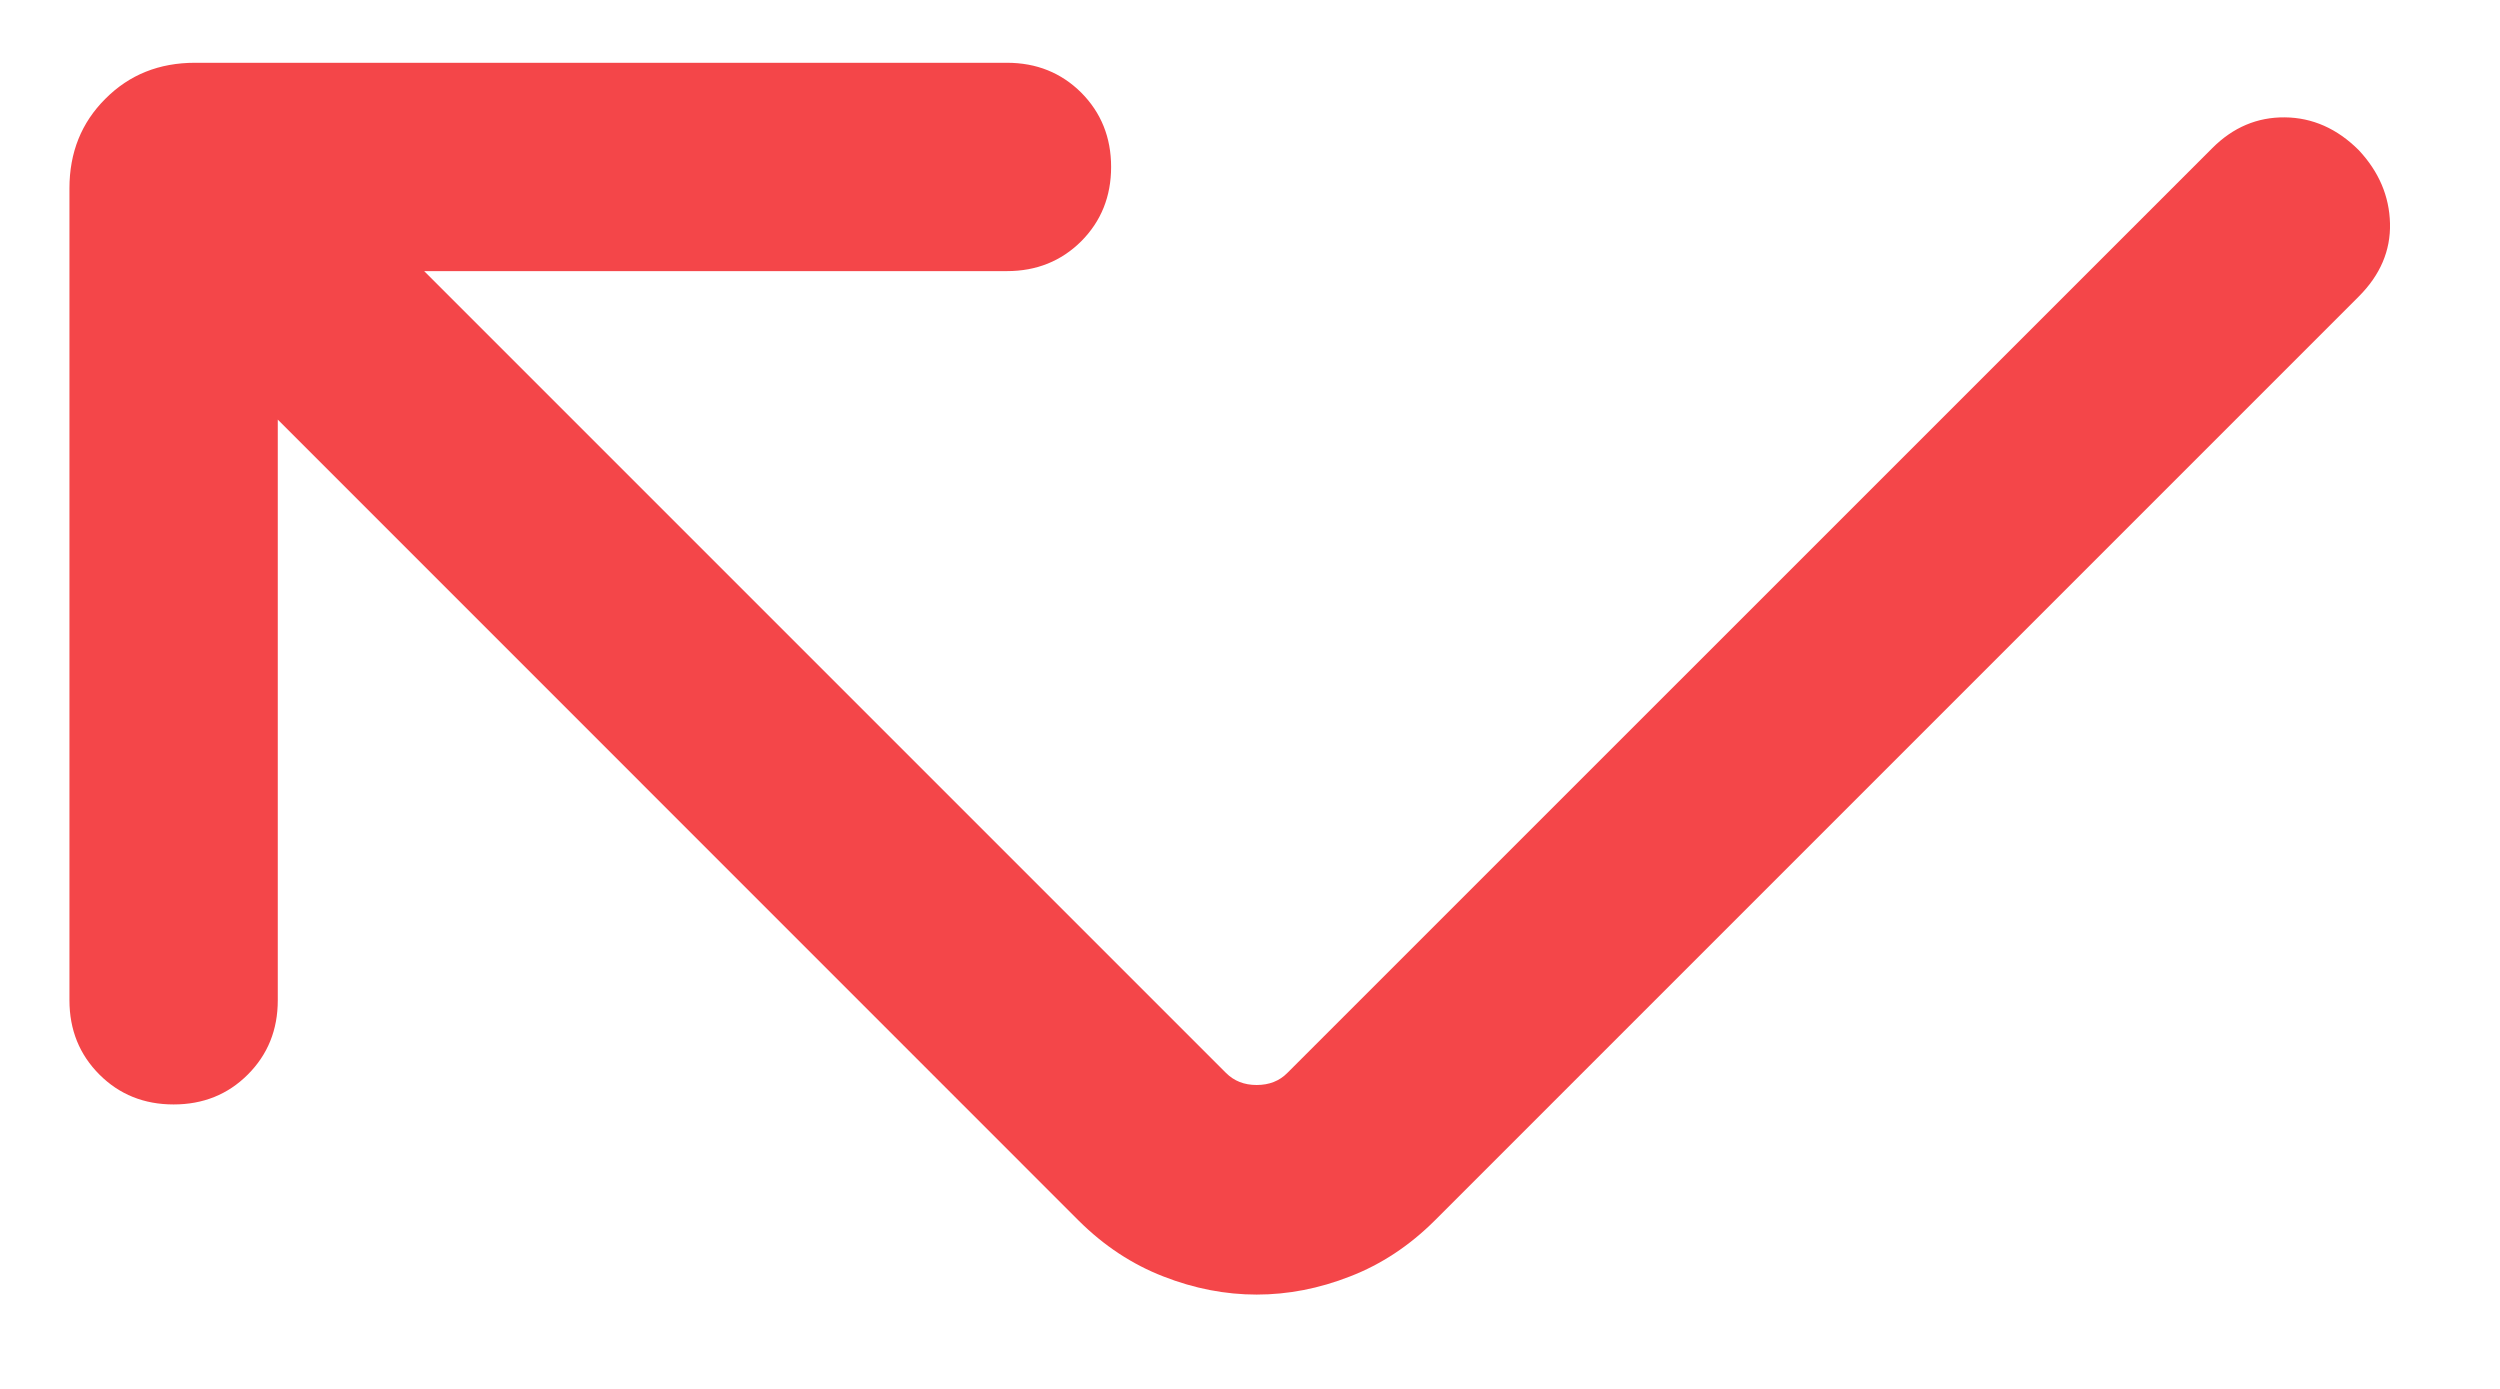
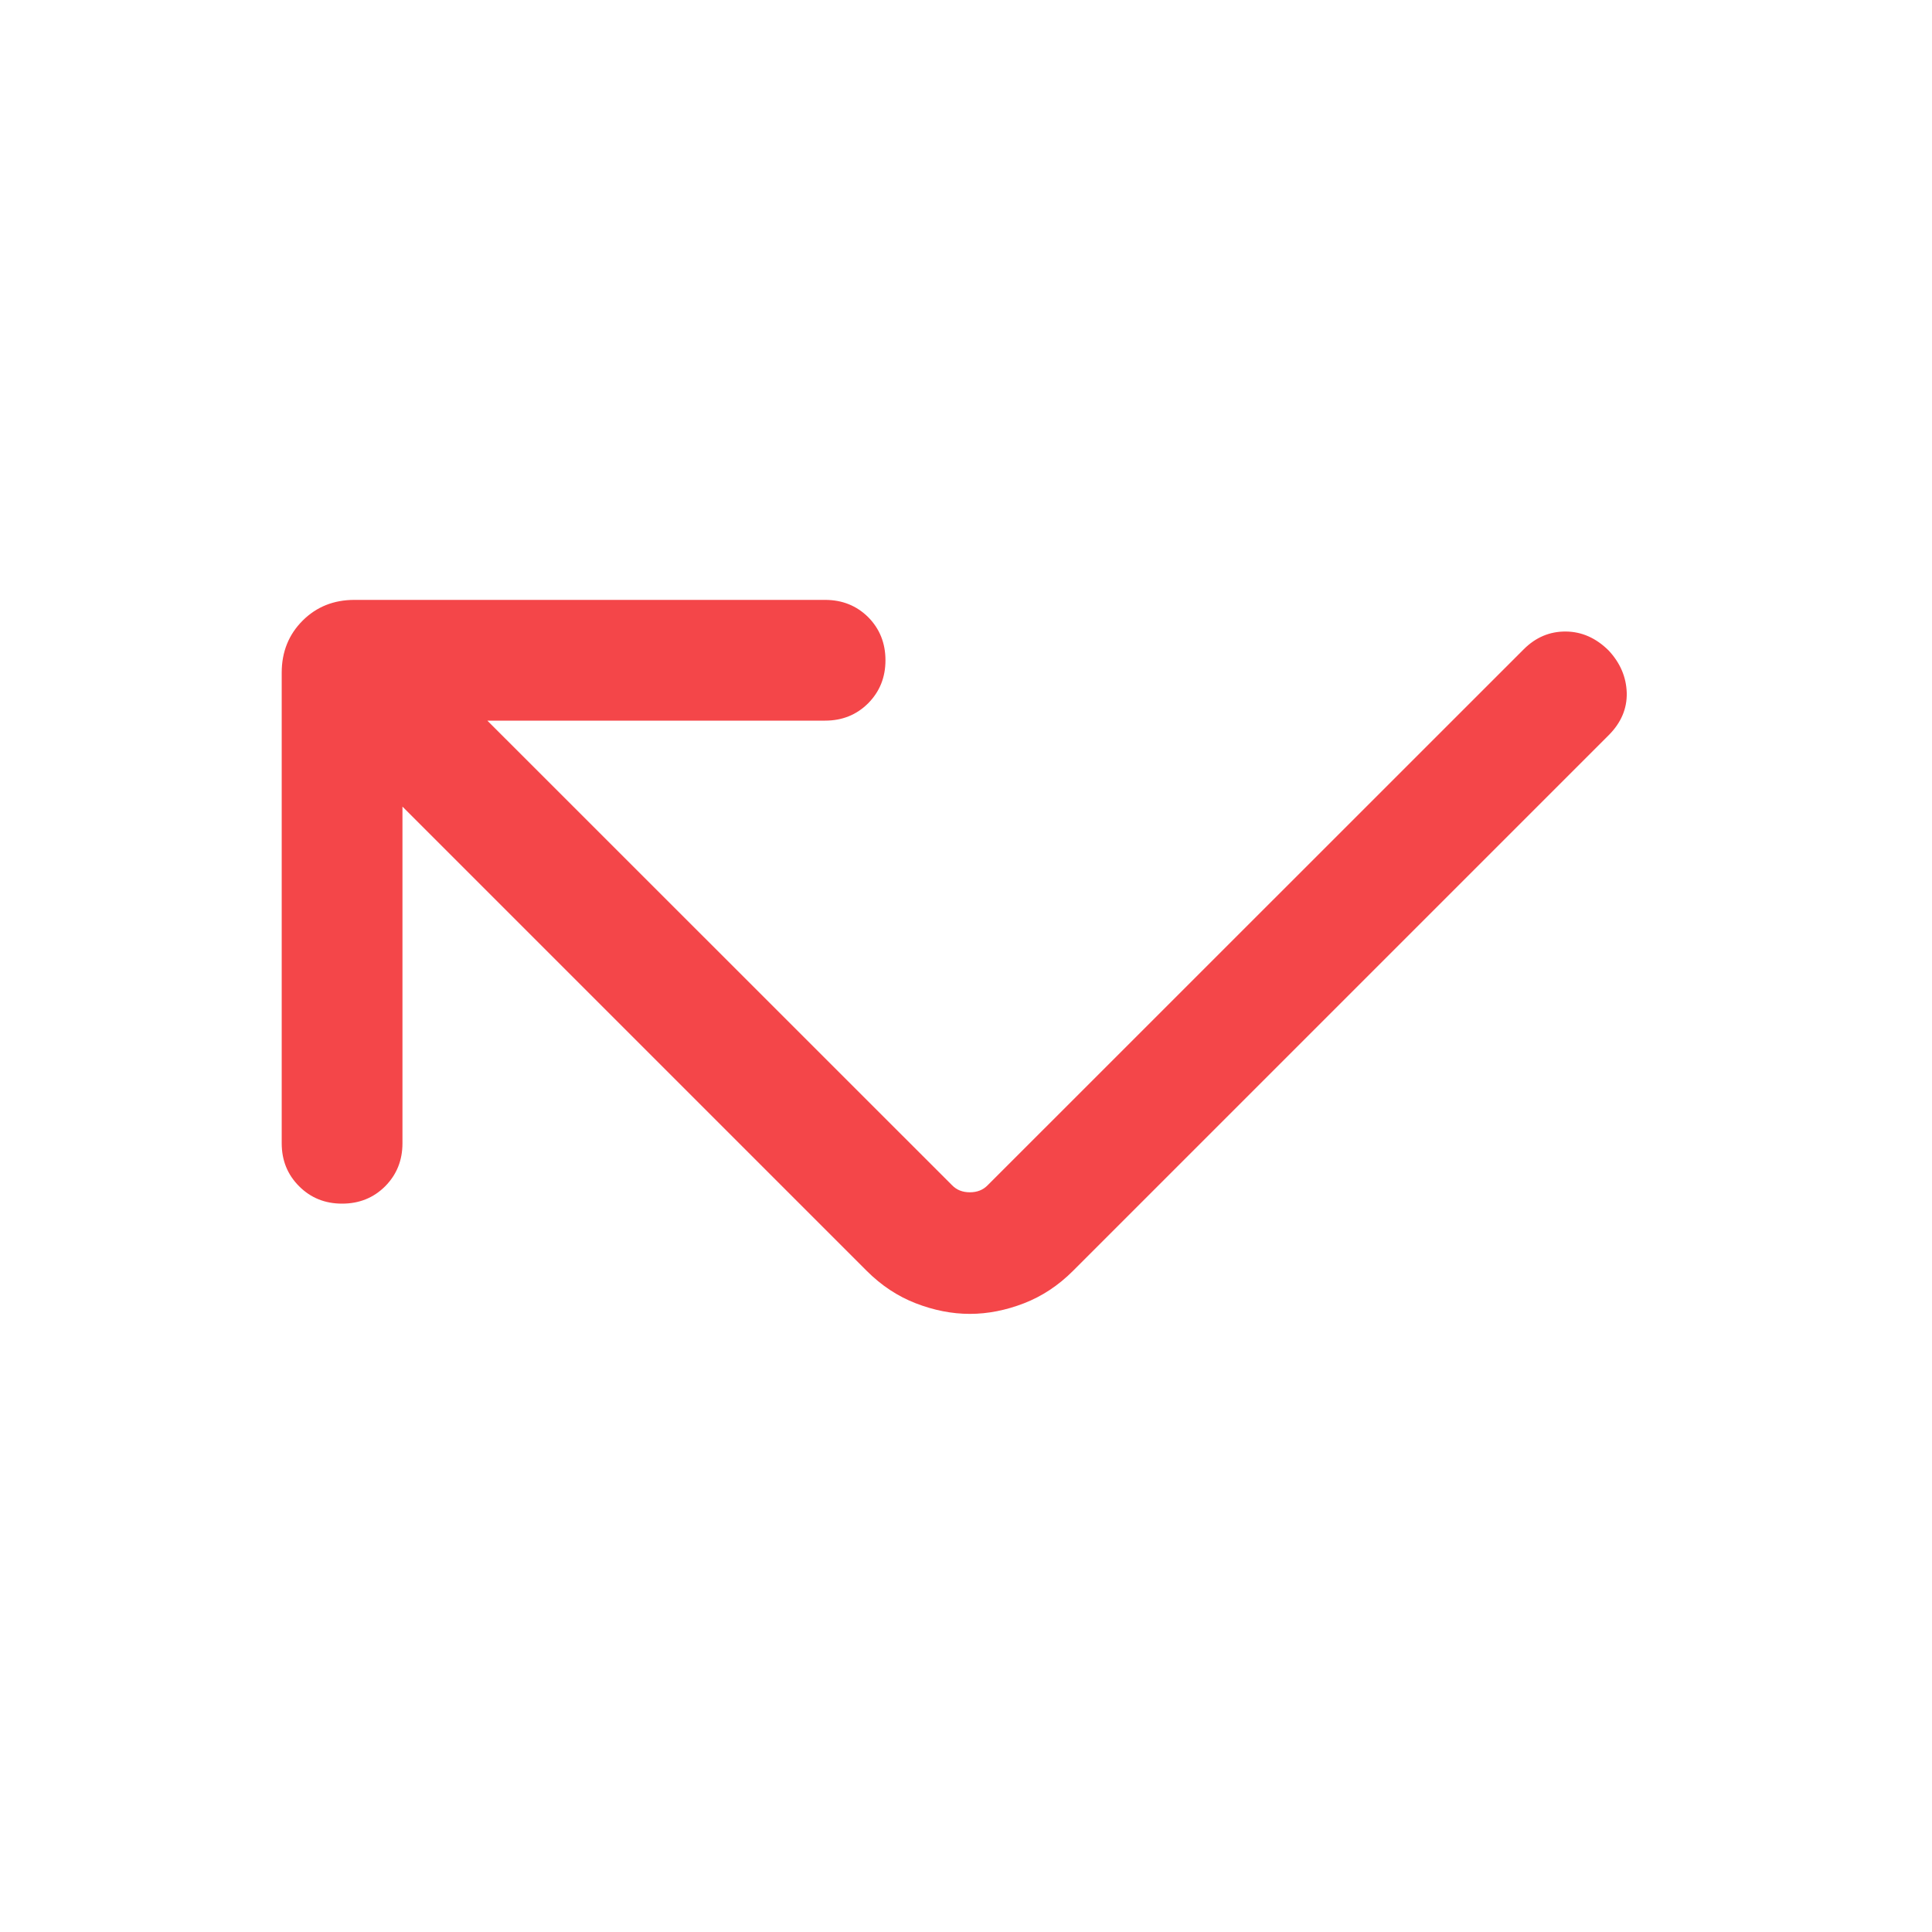
- <svg xmlns="http://www.w3.org/2000/svg" width="18" height="10" viewBox="0 0 18 10" fill="none">
-   <path d="M2 3.021V7.202C2 7.415 1.928 7.593 1.784 7.737C1.641 7.88 1.463 7.952 1.25 7.952C1.037 7.952 0.859 7.88 0.716 7.737C0.572 7.593 0.5 7.415 0.5 7.202V1.356C0.5 1.098 0.586 0.883 0.759 0.711C0.931 0.538 1.146 0.452 1.404 0.452H7.25C7.463 0.452 7.641 0.524 7.785 0.667C7.928 0.811 8 0.989 8 1.202C8 1.415 7.928 1.593 7.785 1.737C7.641 1.88 7.463 1.952 7.25 1.952H3.054L8.827 7.725C8.885 7.783 8.958 7.812 9.048 7.812C9.138 7.812 9.212 7.783 9.269 7.725L15.929 1.066C16.078 0.917 16.252 0.843 16.451 0.845C16.65 0.847 16.828 0.926 16.983 1.081C17.128 1.236 17.203 1.412 17.208 1.608C17.213 1.804 17.138 1.98 16.983 2.135L10.329 8.789C10.148 8.969 9.946 9.103 9.721 9.19C9.497 9.278 9.272 9.321 9.048 9.321C8.824 9.321 8.599 9.278 8.375 9.19C8.151 9.103 7.948 8.969 7.767 8.789L2 3.021Z" fill="#F44649" />
+ <svg xmlns="http://www.w3.org/2000/svg" width="16" height="16" viewBox="0 0 16 16" fill="none">
+   <g id="Base_Icon">
+     <mask id="mask0_10861_545568" style="mask-type:alpha" maskUnits="userSpaceOnUse" x="0" y="0" width="16" height="16">
+       <rect id="Bounding box" width="16" height="16" fill="#D9D9D9" />
+     </mask>
+     <g mask="url(#mask0_10861_545568)">
+       <path id="call_missed" d="M3.333 6.68V9.468C3.333 9.61 3.285 9.728 3.19 9.824C3.094 9.92 2.975 9.968 2.833 9.968C2.691 9.968 2.573 9.92 2.477 9.824C2.381 9.728 2.333 9.61 2.333 9.468V5.57C2.333 5.399 2.391 5.255 2.506 5.14C2.621 5.025 2.764 4.968 2.936 4.968H6.833C6.975 4.968 7.094 5.016 7.19 5.111C7.285 5.207 7.333 5.326 7.333 5.468C7.333 5.61 7.285 5.728 7.19 5.824C7.094 5.92 6.975 5.968 6.833 5.968H4.036L7.885 9.816C7.923 9.855 7.972 9.874 8.032 9.874C8.092 9.874 8.141 9.855 8.179 9.816L12.619 5.377C12.718 5.278 12.834 5.229 12.967 5.23C13.1 5.231 13.218 5.284 13.322 5.387C13.418 5.49 13.468 5.607 13.472 5.738C13.475 5.869 13.425 5.986 13.322 6.089L8.886 10.525C8.765 10.646 8.63 10.735 8.481 10.793C8.331 10.851 8.181 10.881 8.032 10.881C7.882 10.881 7.733 10.851 7.583 10.793C7.434 10.735 7.299 10.646 7.178 10.525L3.333 6.68Z" fill="#F44649" />
+     </g>
+   </g>
</svg>
